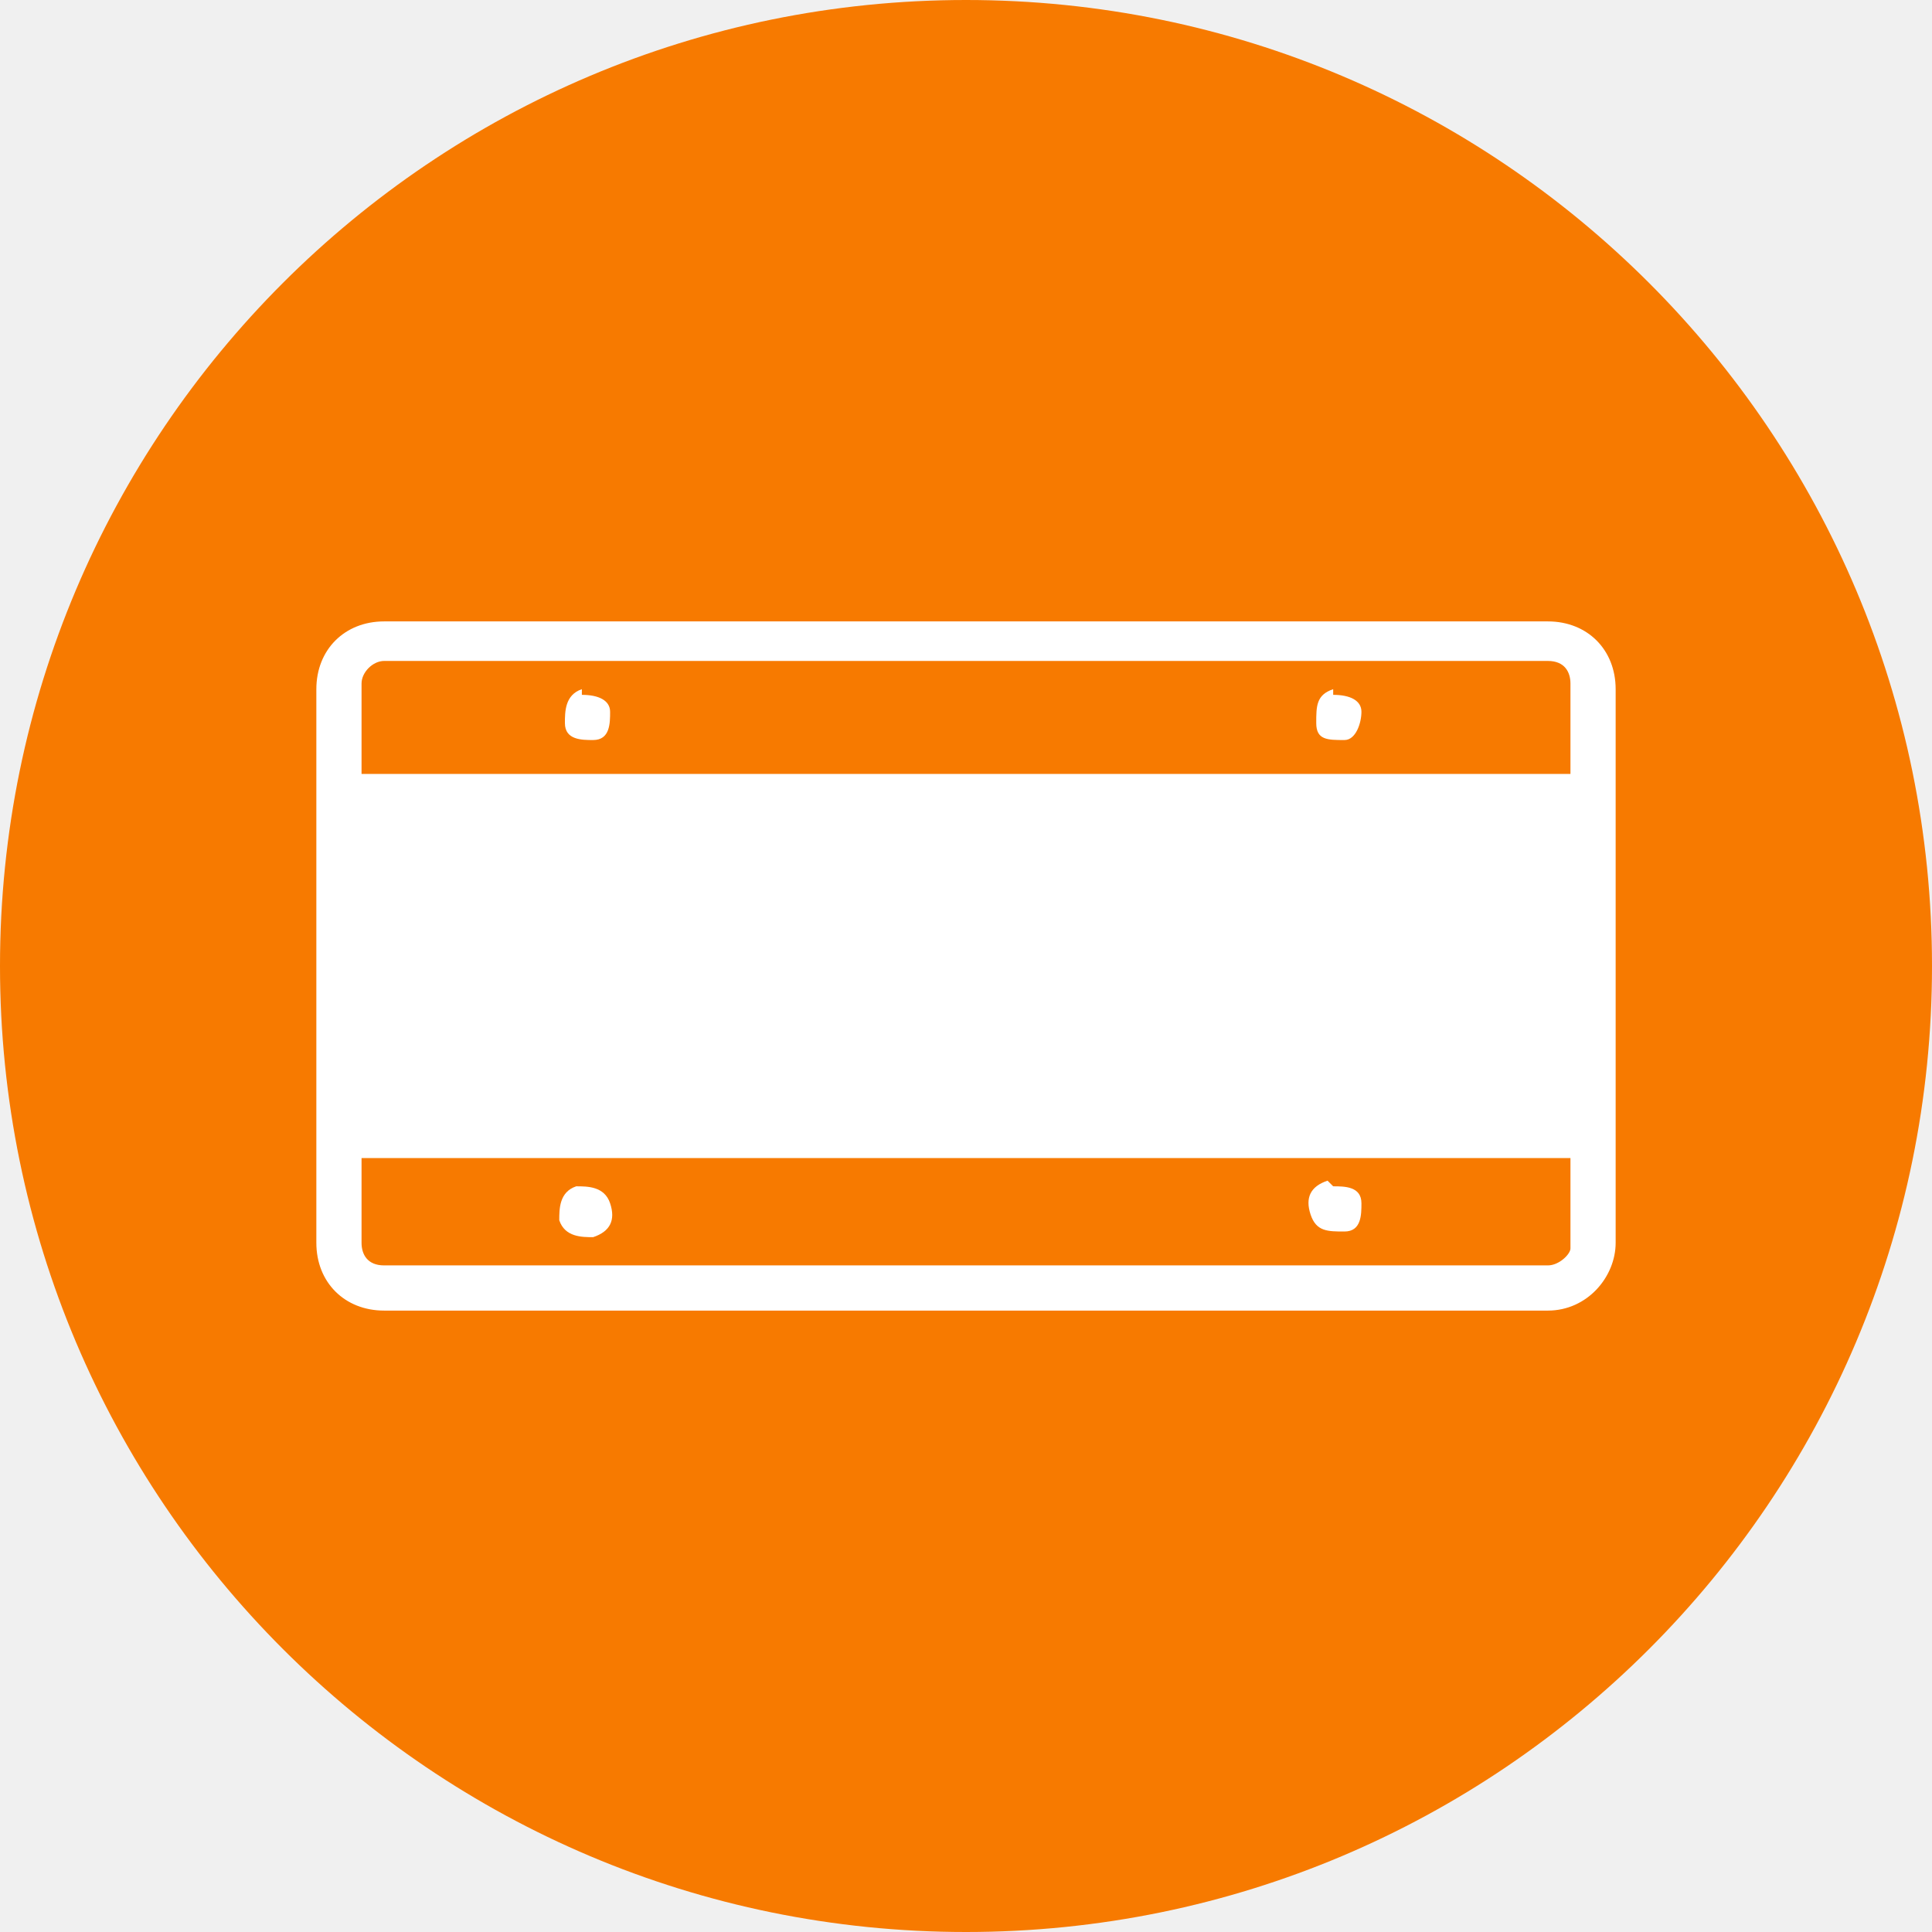
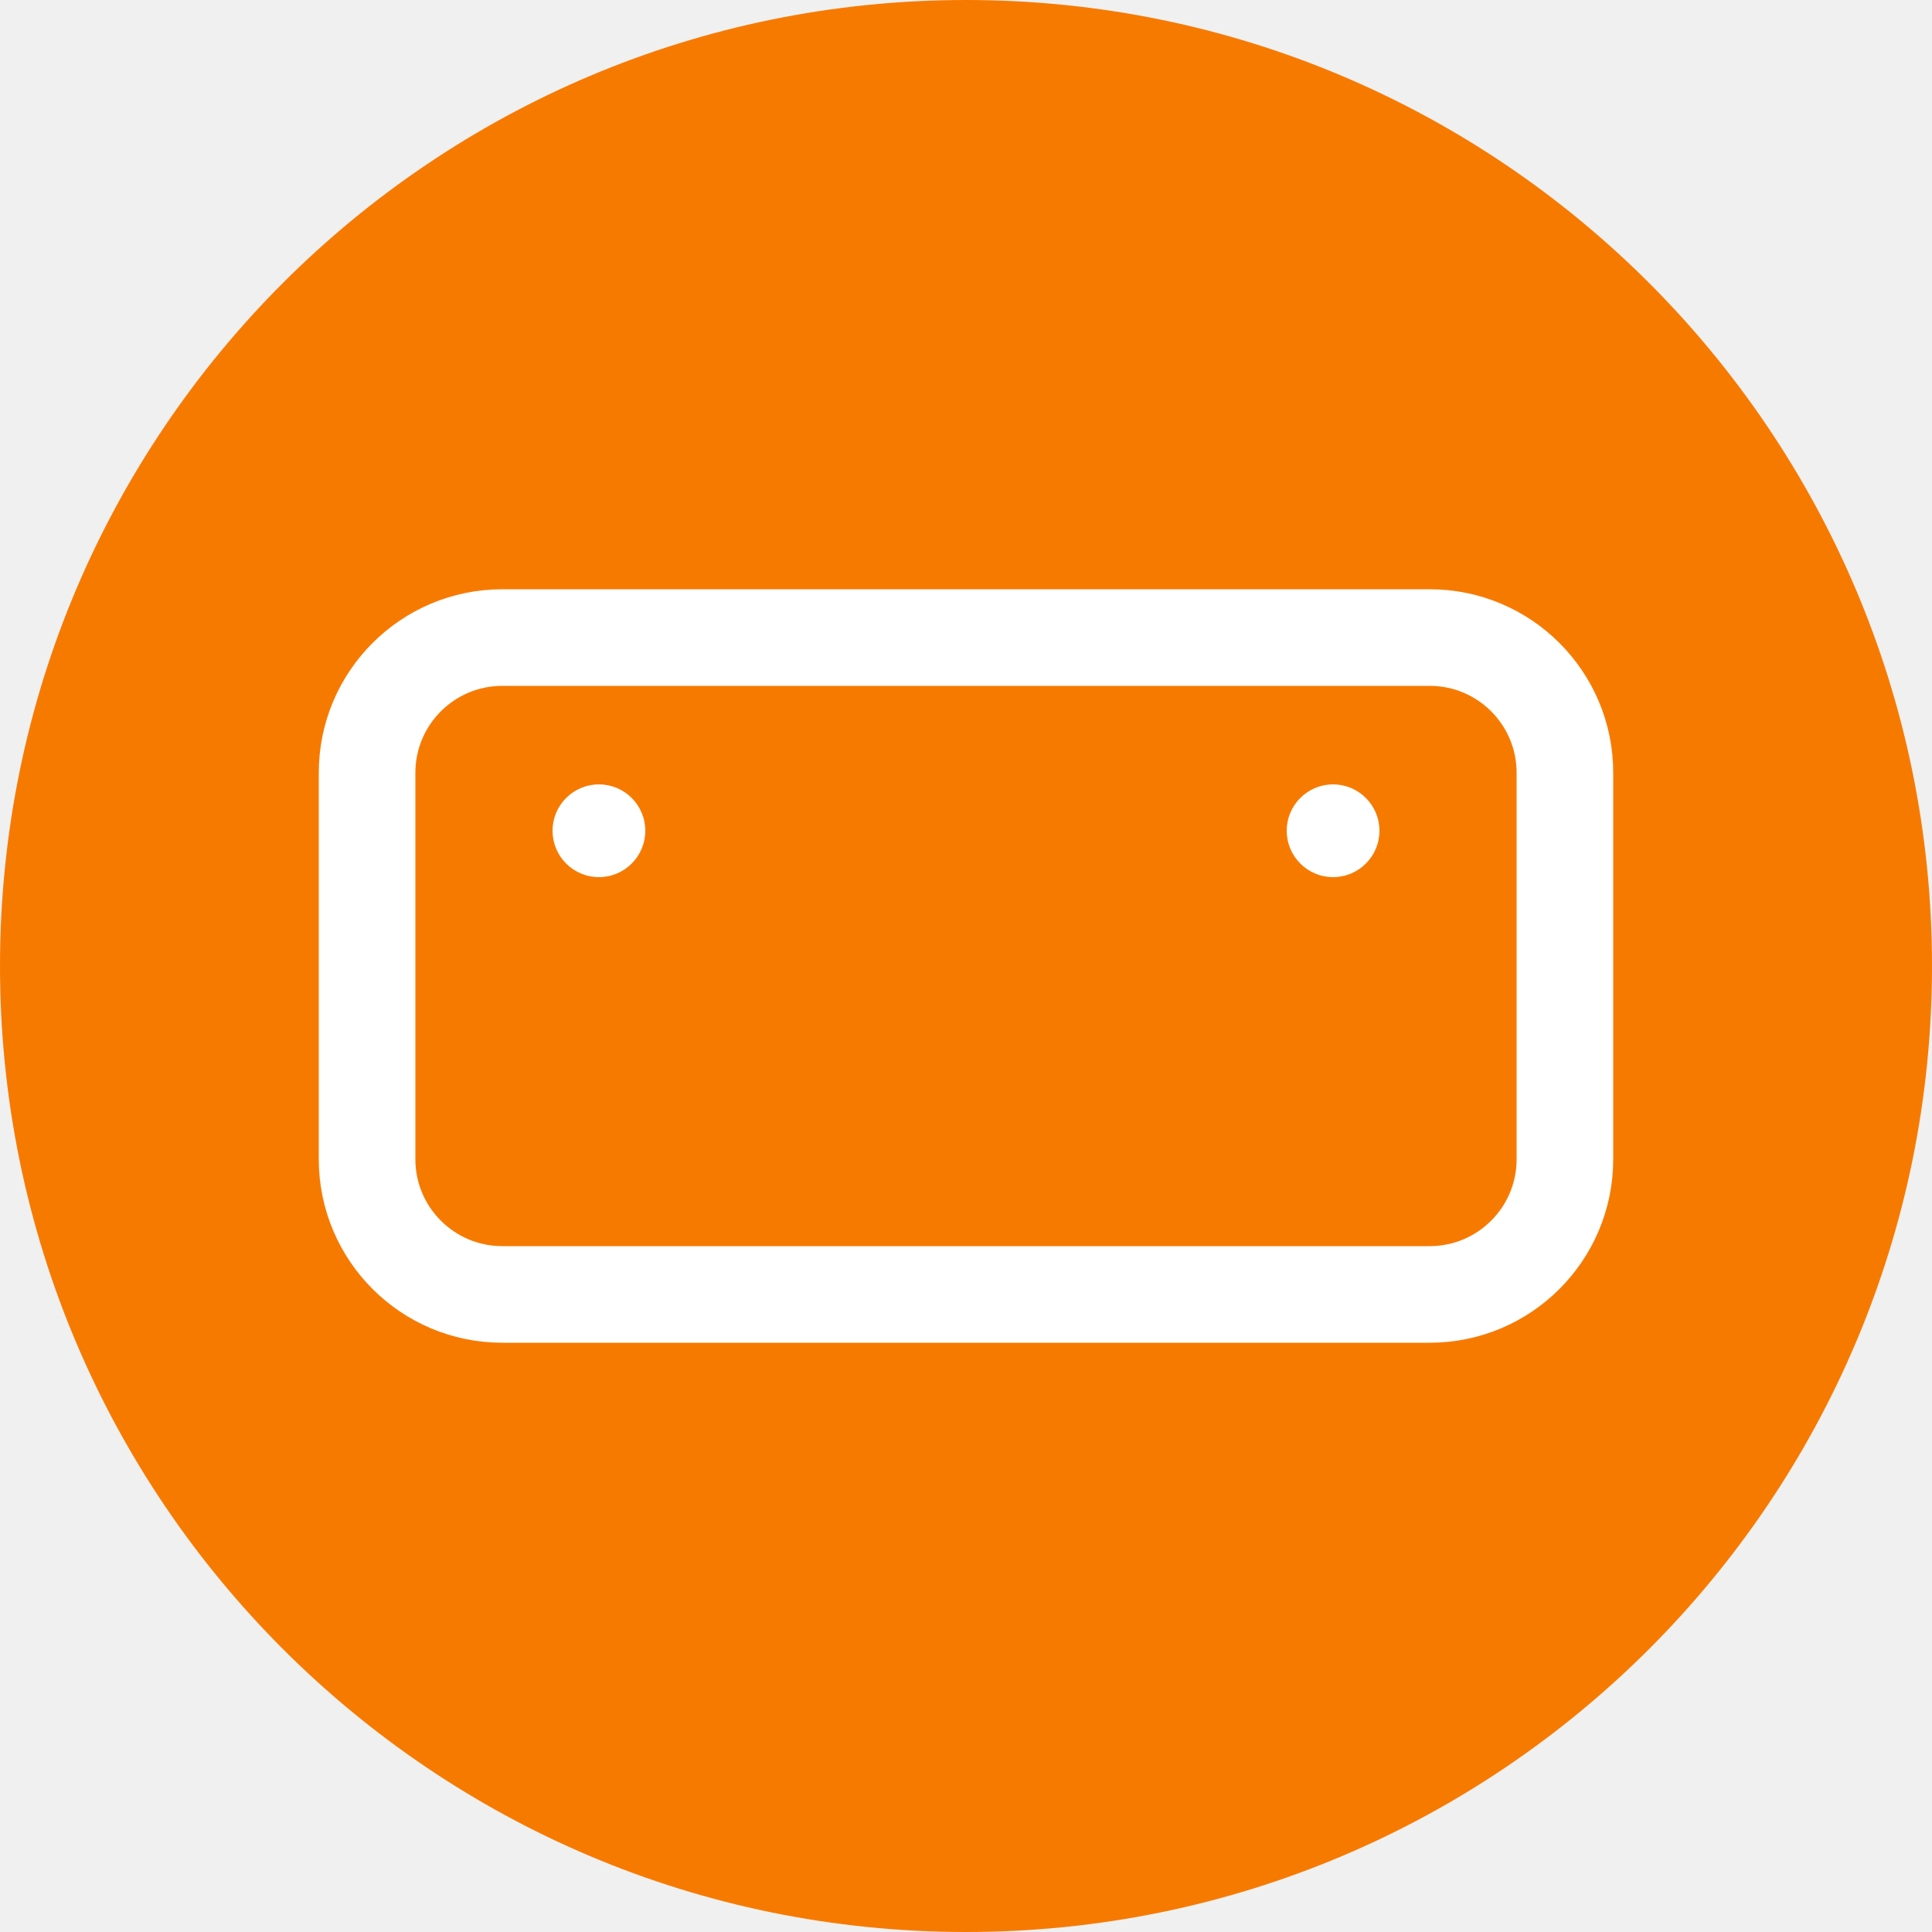
- <svg xmlns="http://www.w3.org/2000/svg" viewBox="0 0 34.2 34.2">
-   <circle fill="#f77a00" cx="17.1" cy="17.1" r="17.1" />
-   <path fill="#fff" d="M27.4,23.2H6.8c-.7,0-1.2-.5-1.2-1.2v-9.8c0-.7.5-1.2,1.2-1.2h20.6c.7,0,1.2.5,1.2,1.2v9.8c0,.6-.5,1.2-1.2,1.2h0ZM27.8,13.7v-1.6c0-.2-.1-.4-.4-.4H6.8c-.2,0-.4.2-.4.4v1.6h21.4ZM27.4,22.4c.2,0,.4-.2.4-.3v-1.6H6.4v1.5c0,.2.1.4.4.4,0,0,20.6,0,20.6,0Z" />
-   <path fill="#fff" d="M10.2,21c.2,0,.5,0,.6.3s0,.5-.3.6c-.2,0-.5,0-.6-.3,0-.2,0-.5.3-.6h0Z" />
-   <path fill="#fff" d="M23.6,21c.2,0,.5,0,.5.3,0,.2,0,.5-.3.5s-.5,0-.6-.3,0-.5.3-.6Z" />
-   <path fill="#fff" d="M10.3,12.3c.3,0,.5.1.5.3,0,.2,0,.5-.3.5-.2,0-.5,0-.5-.3,0-.2,0-.5.3-.6Z" />
-   <path fill="#fff" d="M23.6,12.3c.3,0,.5.1.5.3,0,.2-.1.5-.3.5-.3,0-.5,0-.5-.3s0-.5.3-.6h0Z" />
+ <svg xmlns="http://www.w3.org/2000/svg" viewBox="0 0 100 100">
+   <circle cx="50" cy="50" r="50" fill="#f77a00" />
+   <rect x="19" y="33" width="62" height="34" rx="7" fill="none" stroke="#fff" stroke-width="5" />
+   <circle cx="31" cy="43" r="2.4" fill="#fff" />
+   <circle cx="69" cy="43" r="2.4" fill="#fff" />
</svg>
